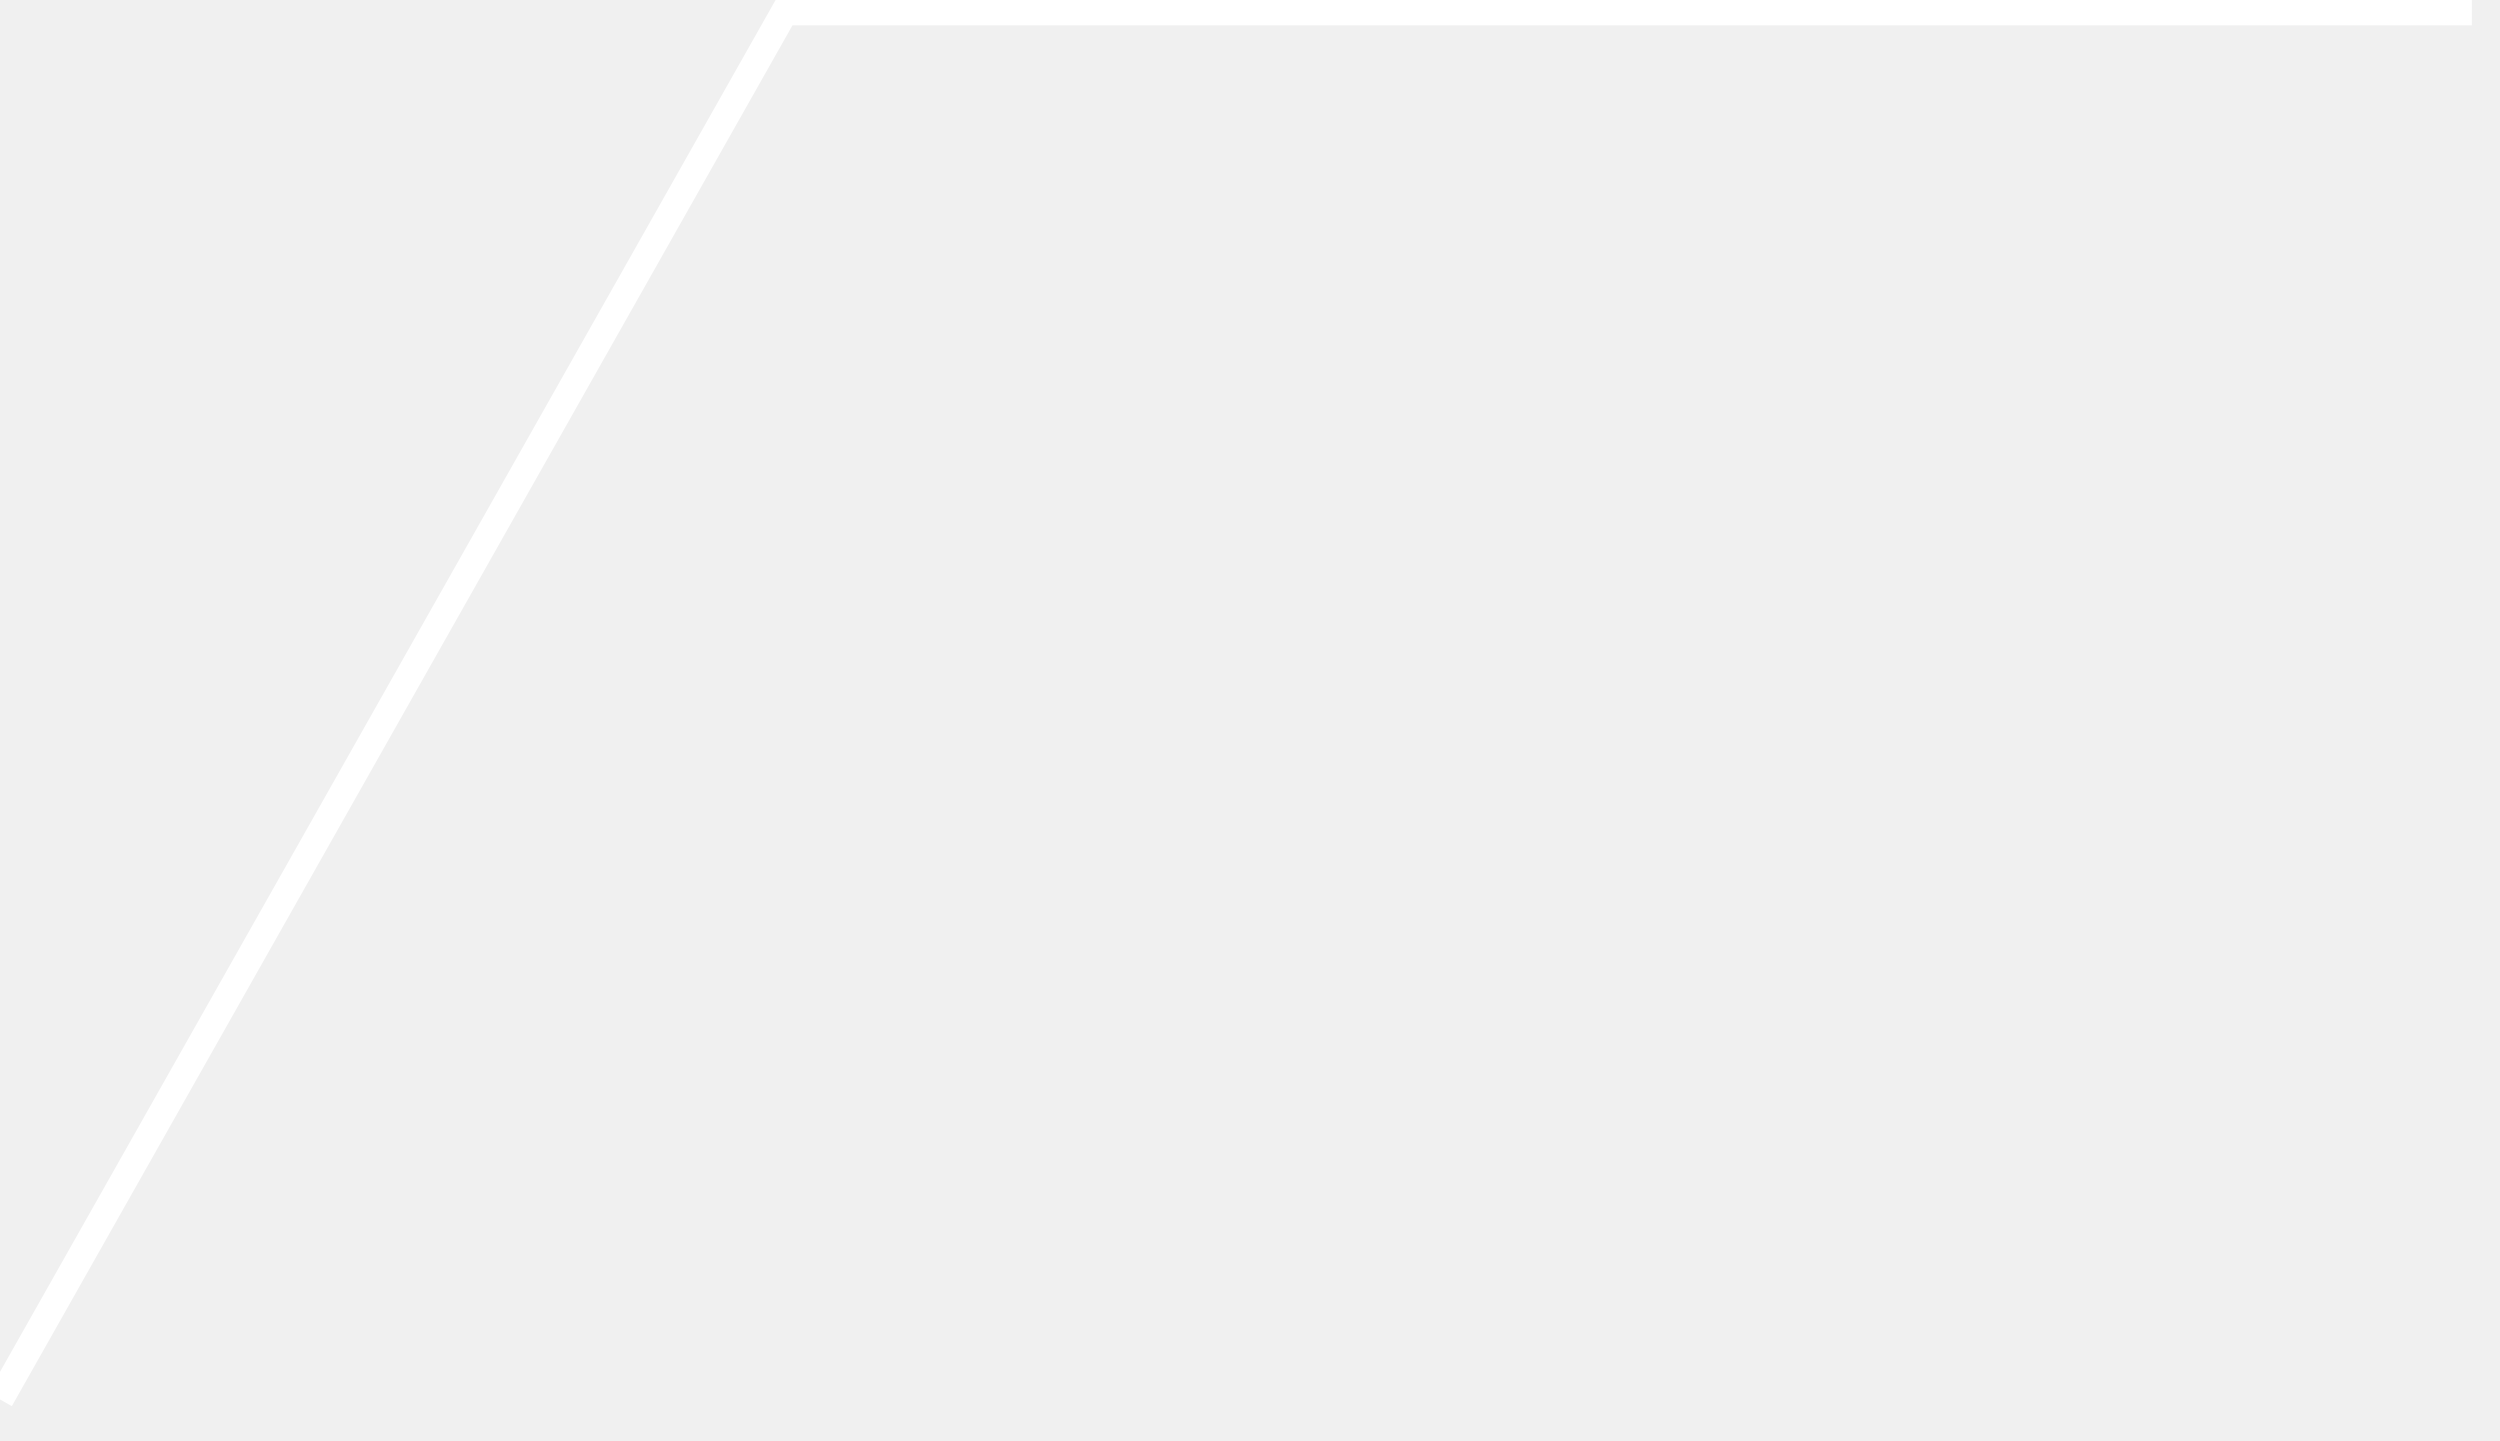
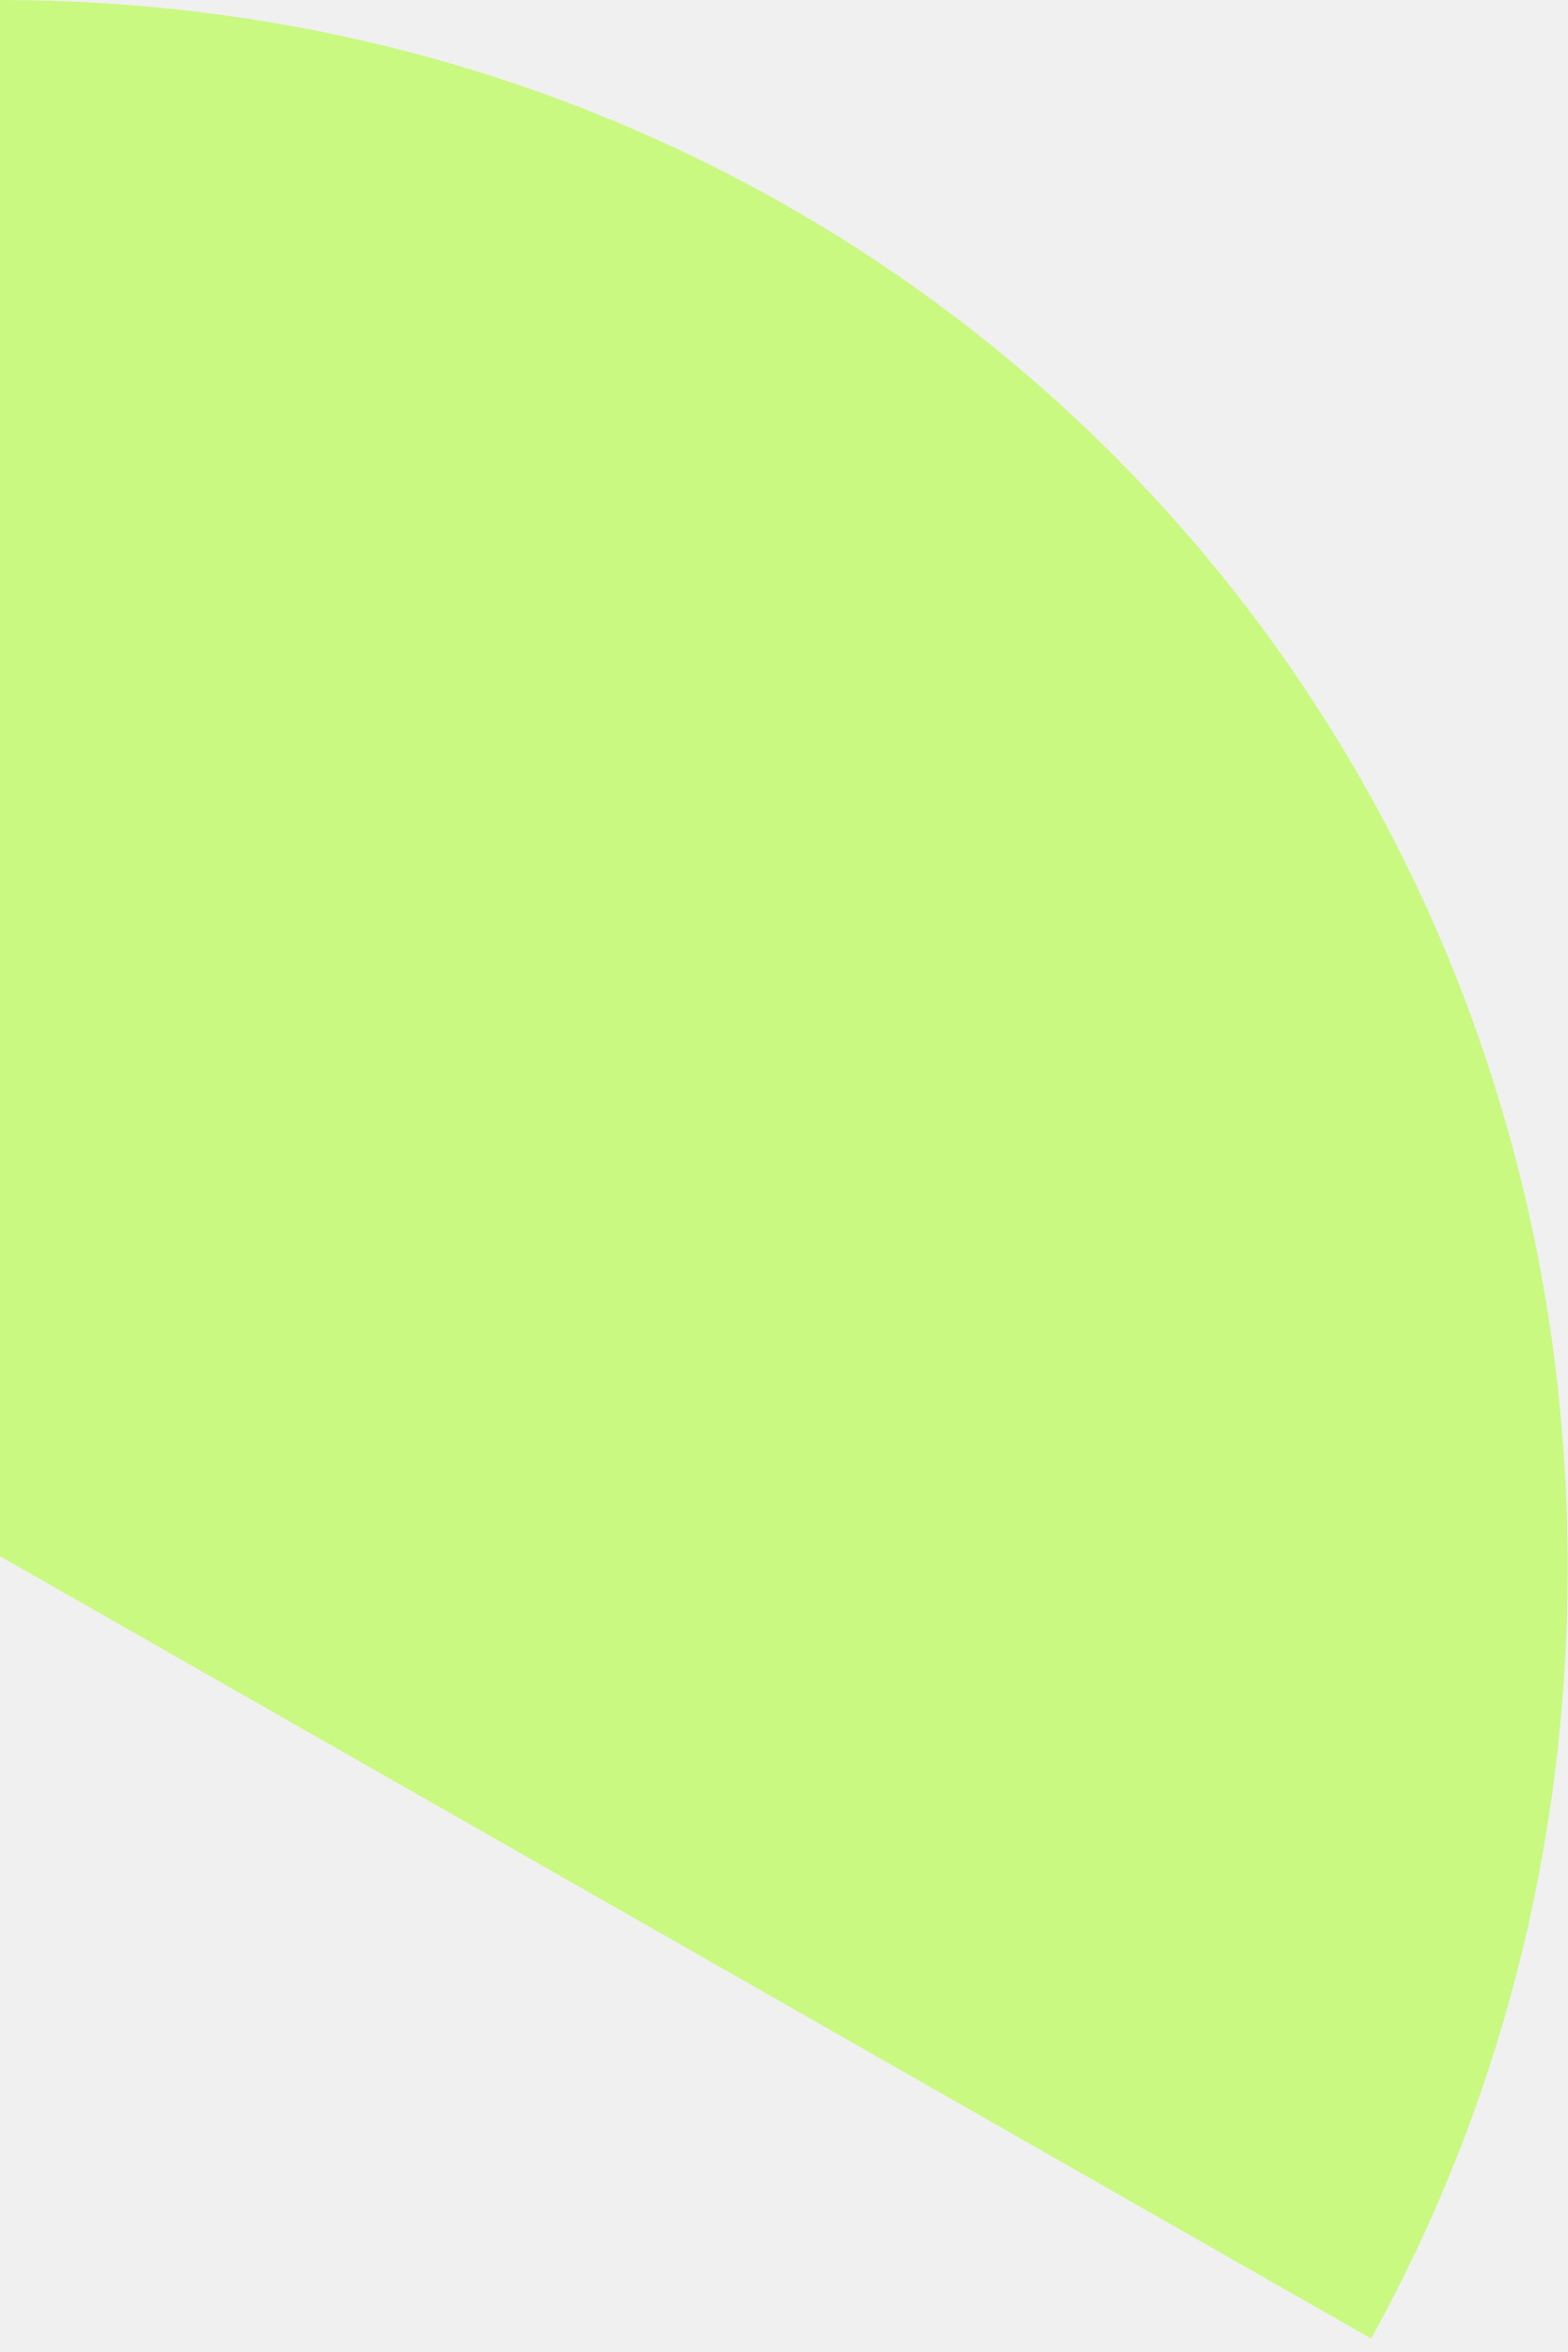
- <svg xmlns="http://www.w3.org/2000/svg" version="1.1" width="92px" height="53px">
-   <g transform="matrix(1 0 0 1 -255 -217 )">
-     <path d="M 0 51.5  L 28.872 0.432  L 90.964 0.432  " stroke-width="1" stroke="#ffffff" fill="none" transform="matrix(1 0 0 1 255 217 )" />
+ <svg xmlns="http://www.w3.org/2000/svg" version="1.1" width="100px" height="150px">
+   <g transform="matrix(1 0 0 1 -232 -256 )">
+     <path d="M 100 100  C 100 117.969  95.47 134.703  87.46 149.144  L 0 99.251  L 0 0  C 56 0  100 44  100 100  Z " fill-rule="nonzero" fill="#caf982" stroke="none" transform="matrix(1 0 0 1 232 256 )" />
  </g>
</svg>
